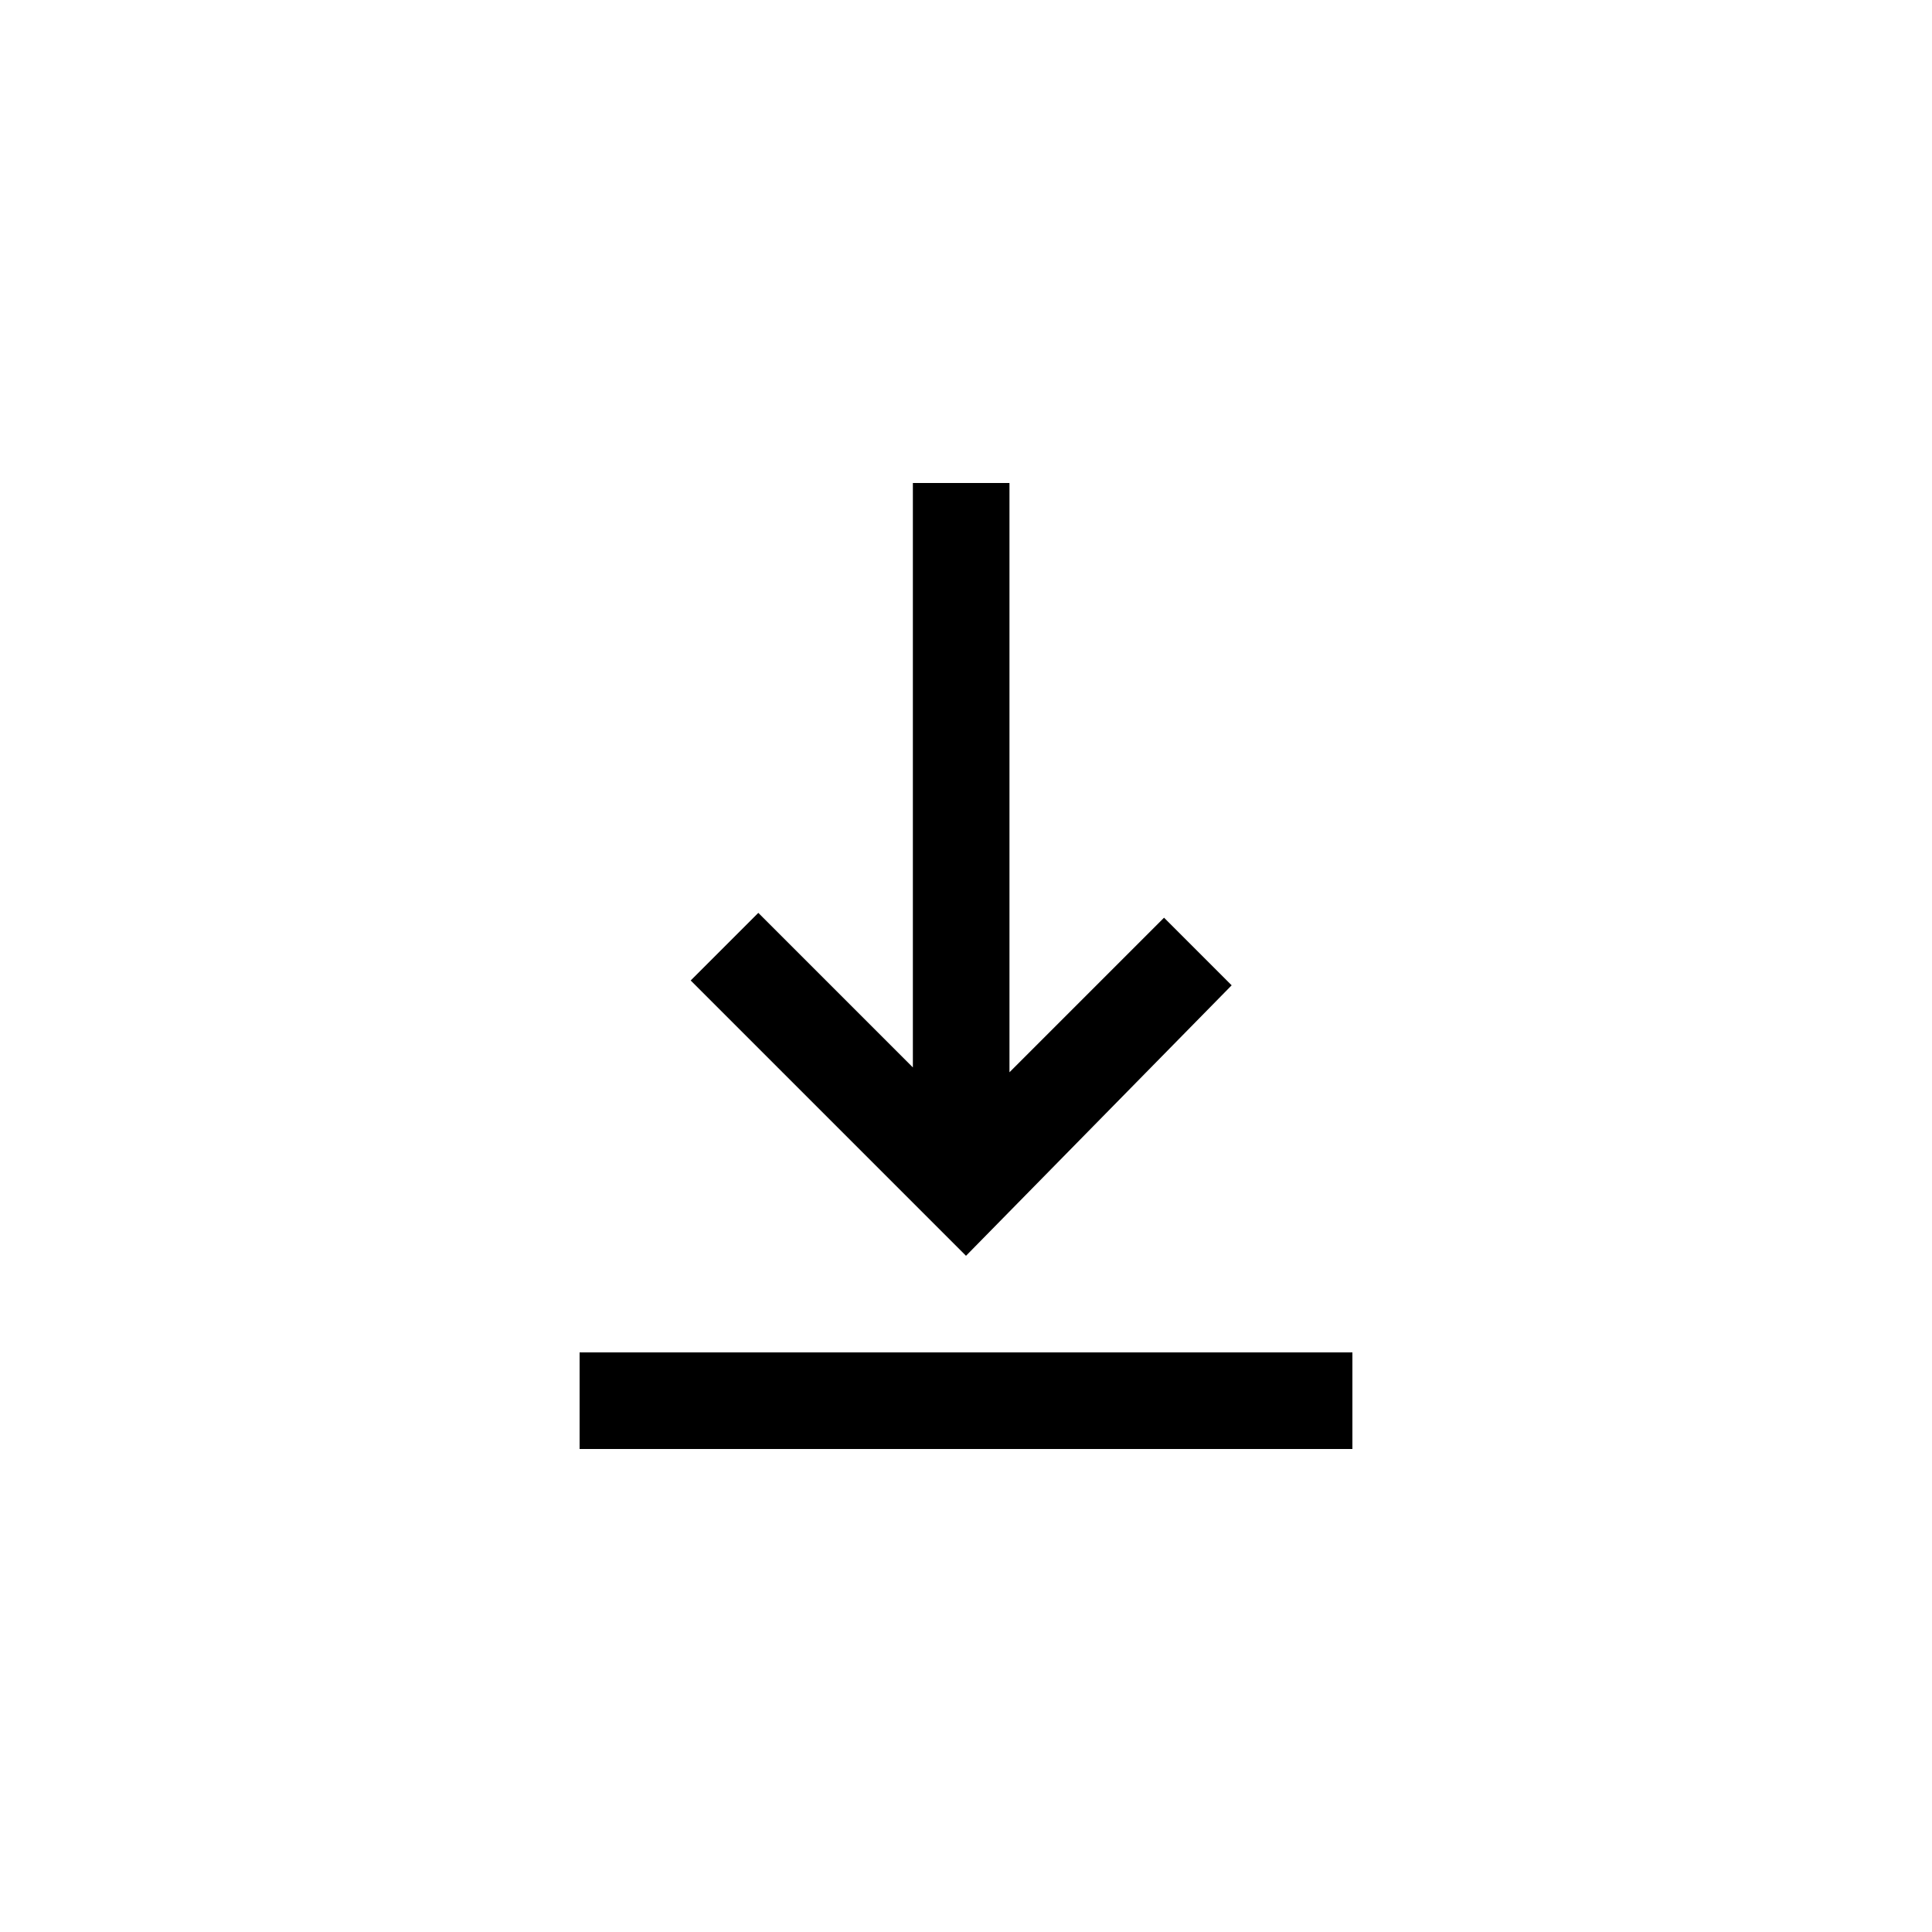
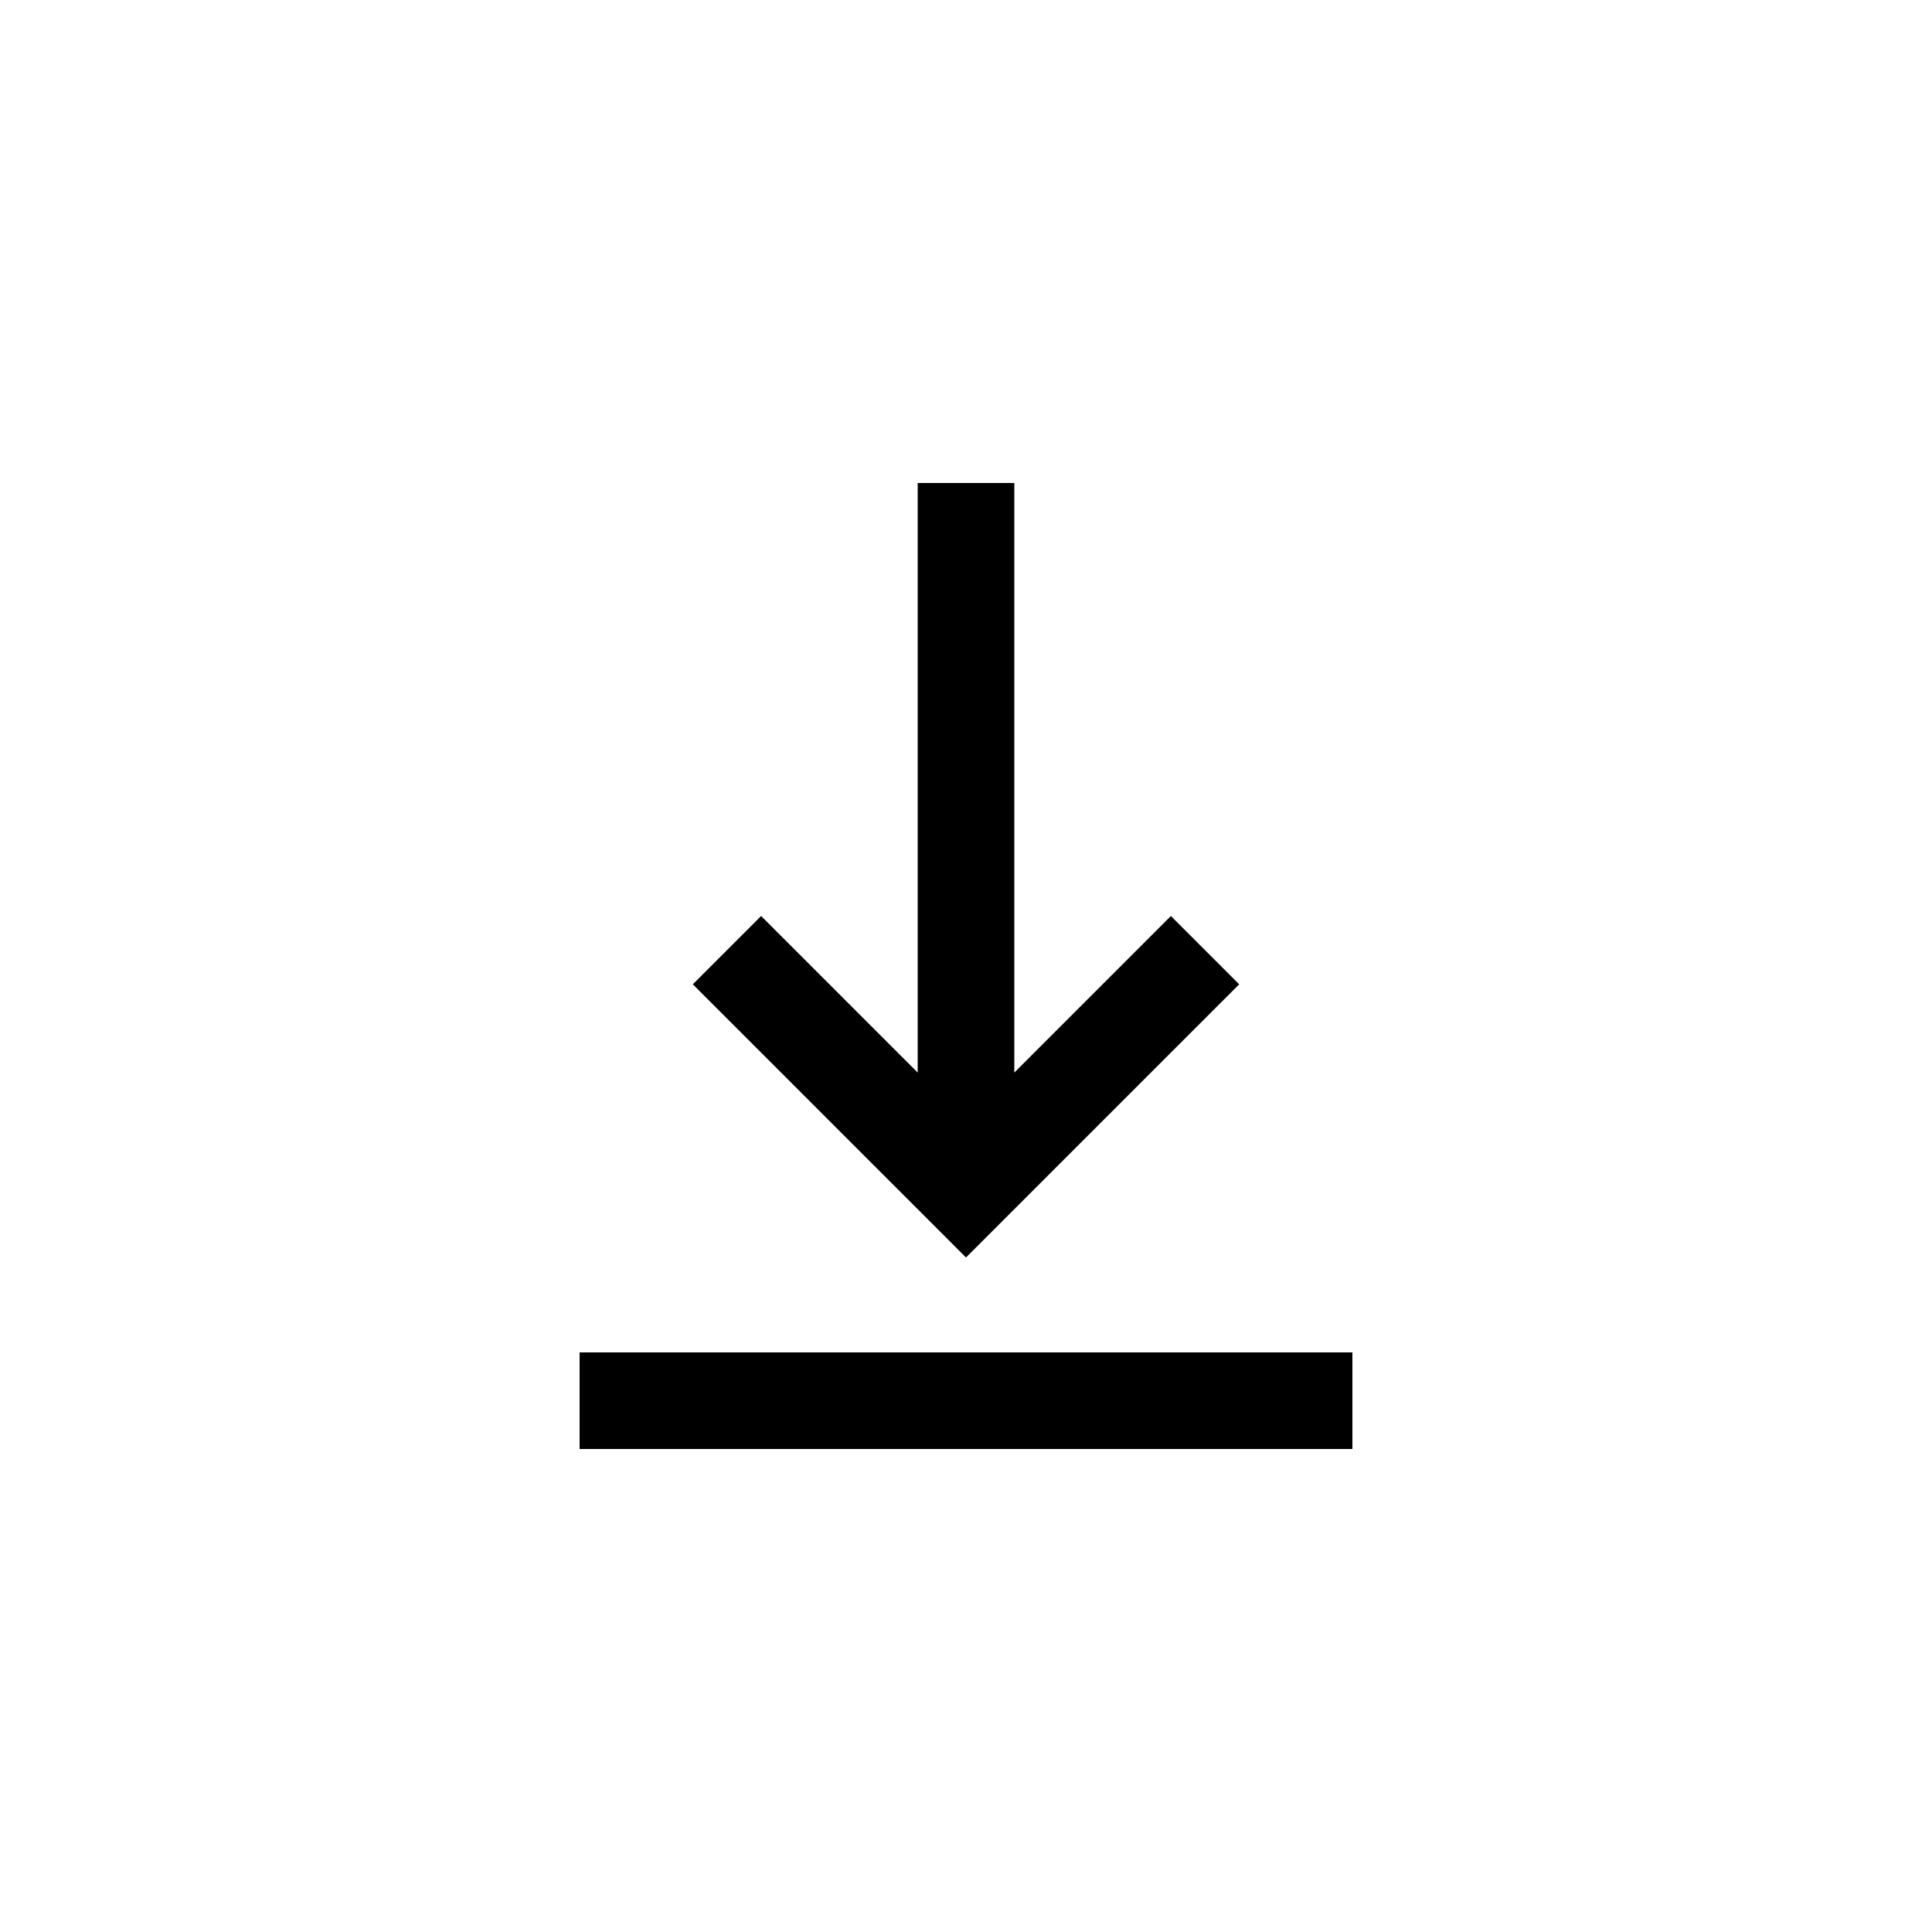
- <svg xmlns="http://www.w3.org/2000/svg" id="UPDATED_SQUARE_compound" viewBox="0 0 40 40">
-   <style>.st0{fill-rule:evenodd;clip-rule:evenodd}</style>
-   <path d="M20 26l-5.7-5.7 1.4-1.4 3.2 3.2V10h2v12.2l3.2-3.2 1.4 1.4L20 26zm-8 2v2h16v-2H12z" />
+ <svg xmlns="http://www.w3.org/2000/svg" viewBox="0 0 1024 1024">
+   <path d="M512 666.5L367.2 521.7l36.2-36.2 83 83V256h51.2v312.5l83-83 36.2 36.2L512 666.5zm-204.8 50.3V768h409.6v-51.2H307.2z" />
</svg>
